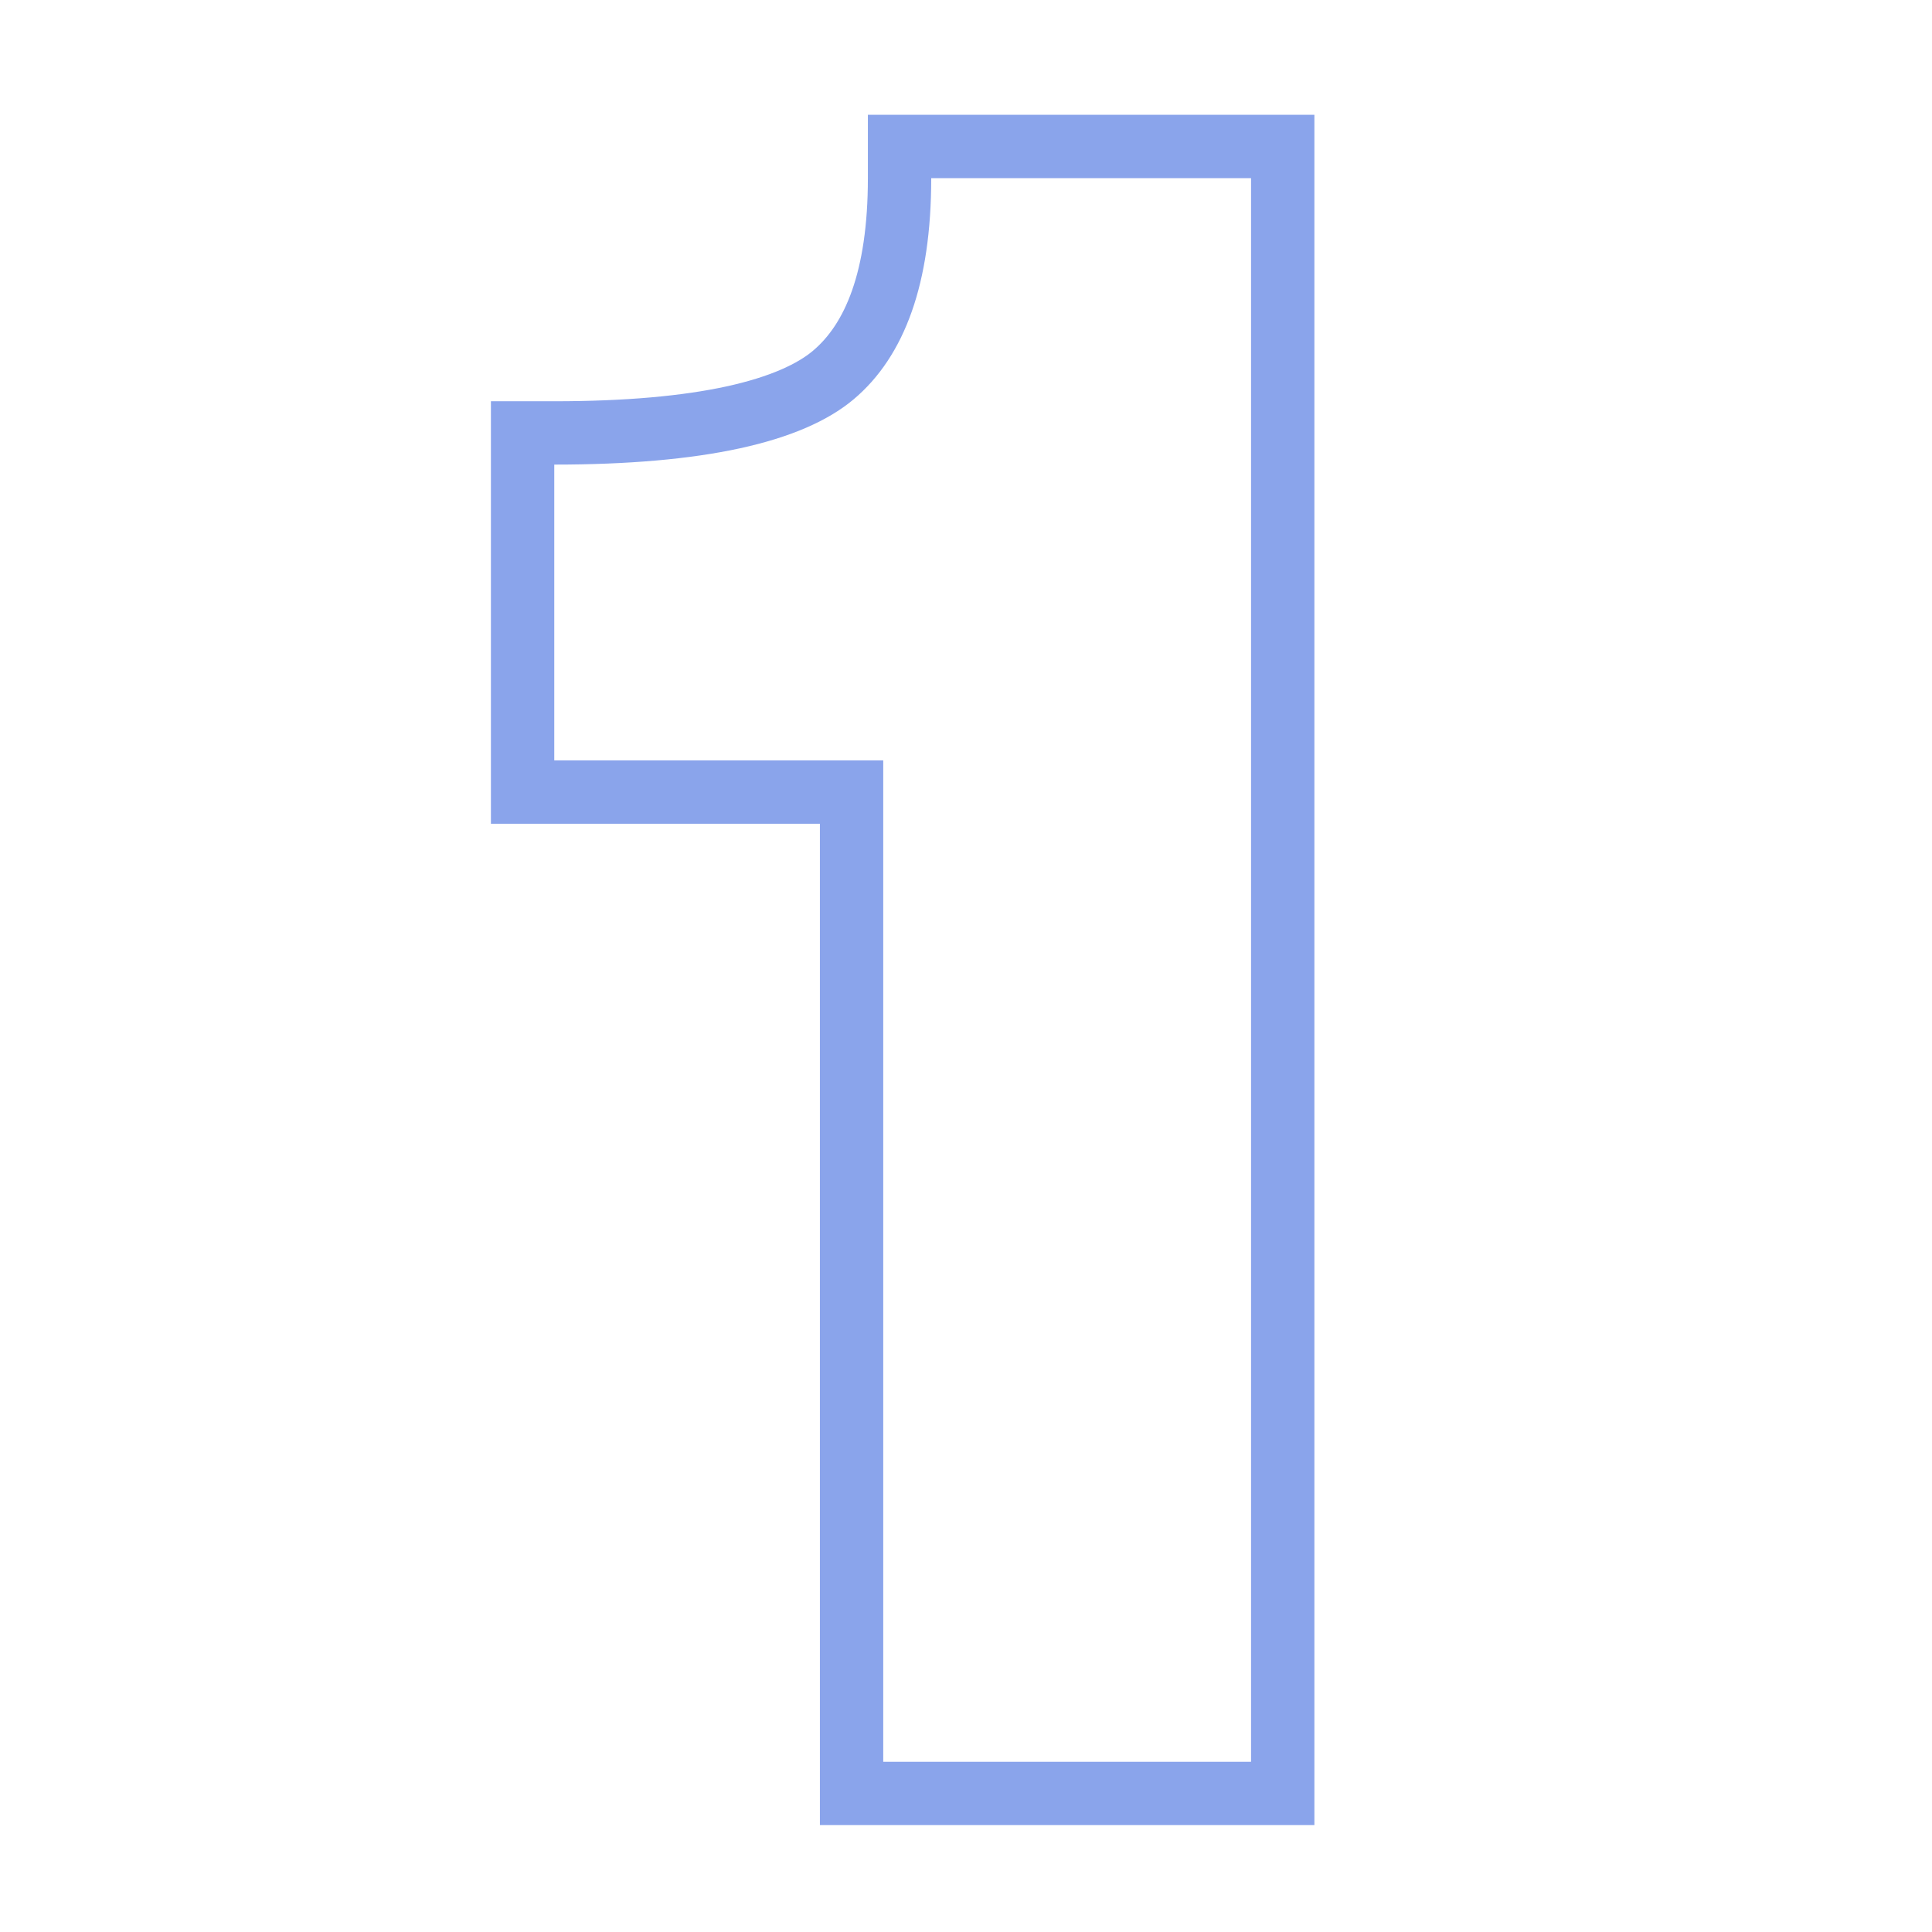
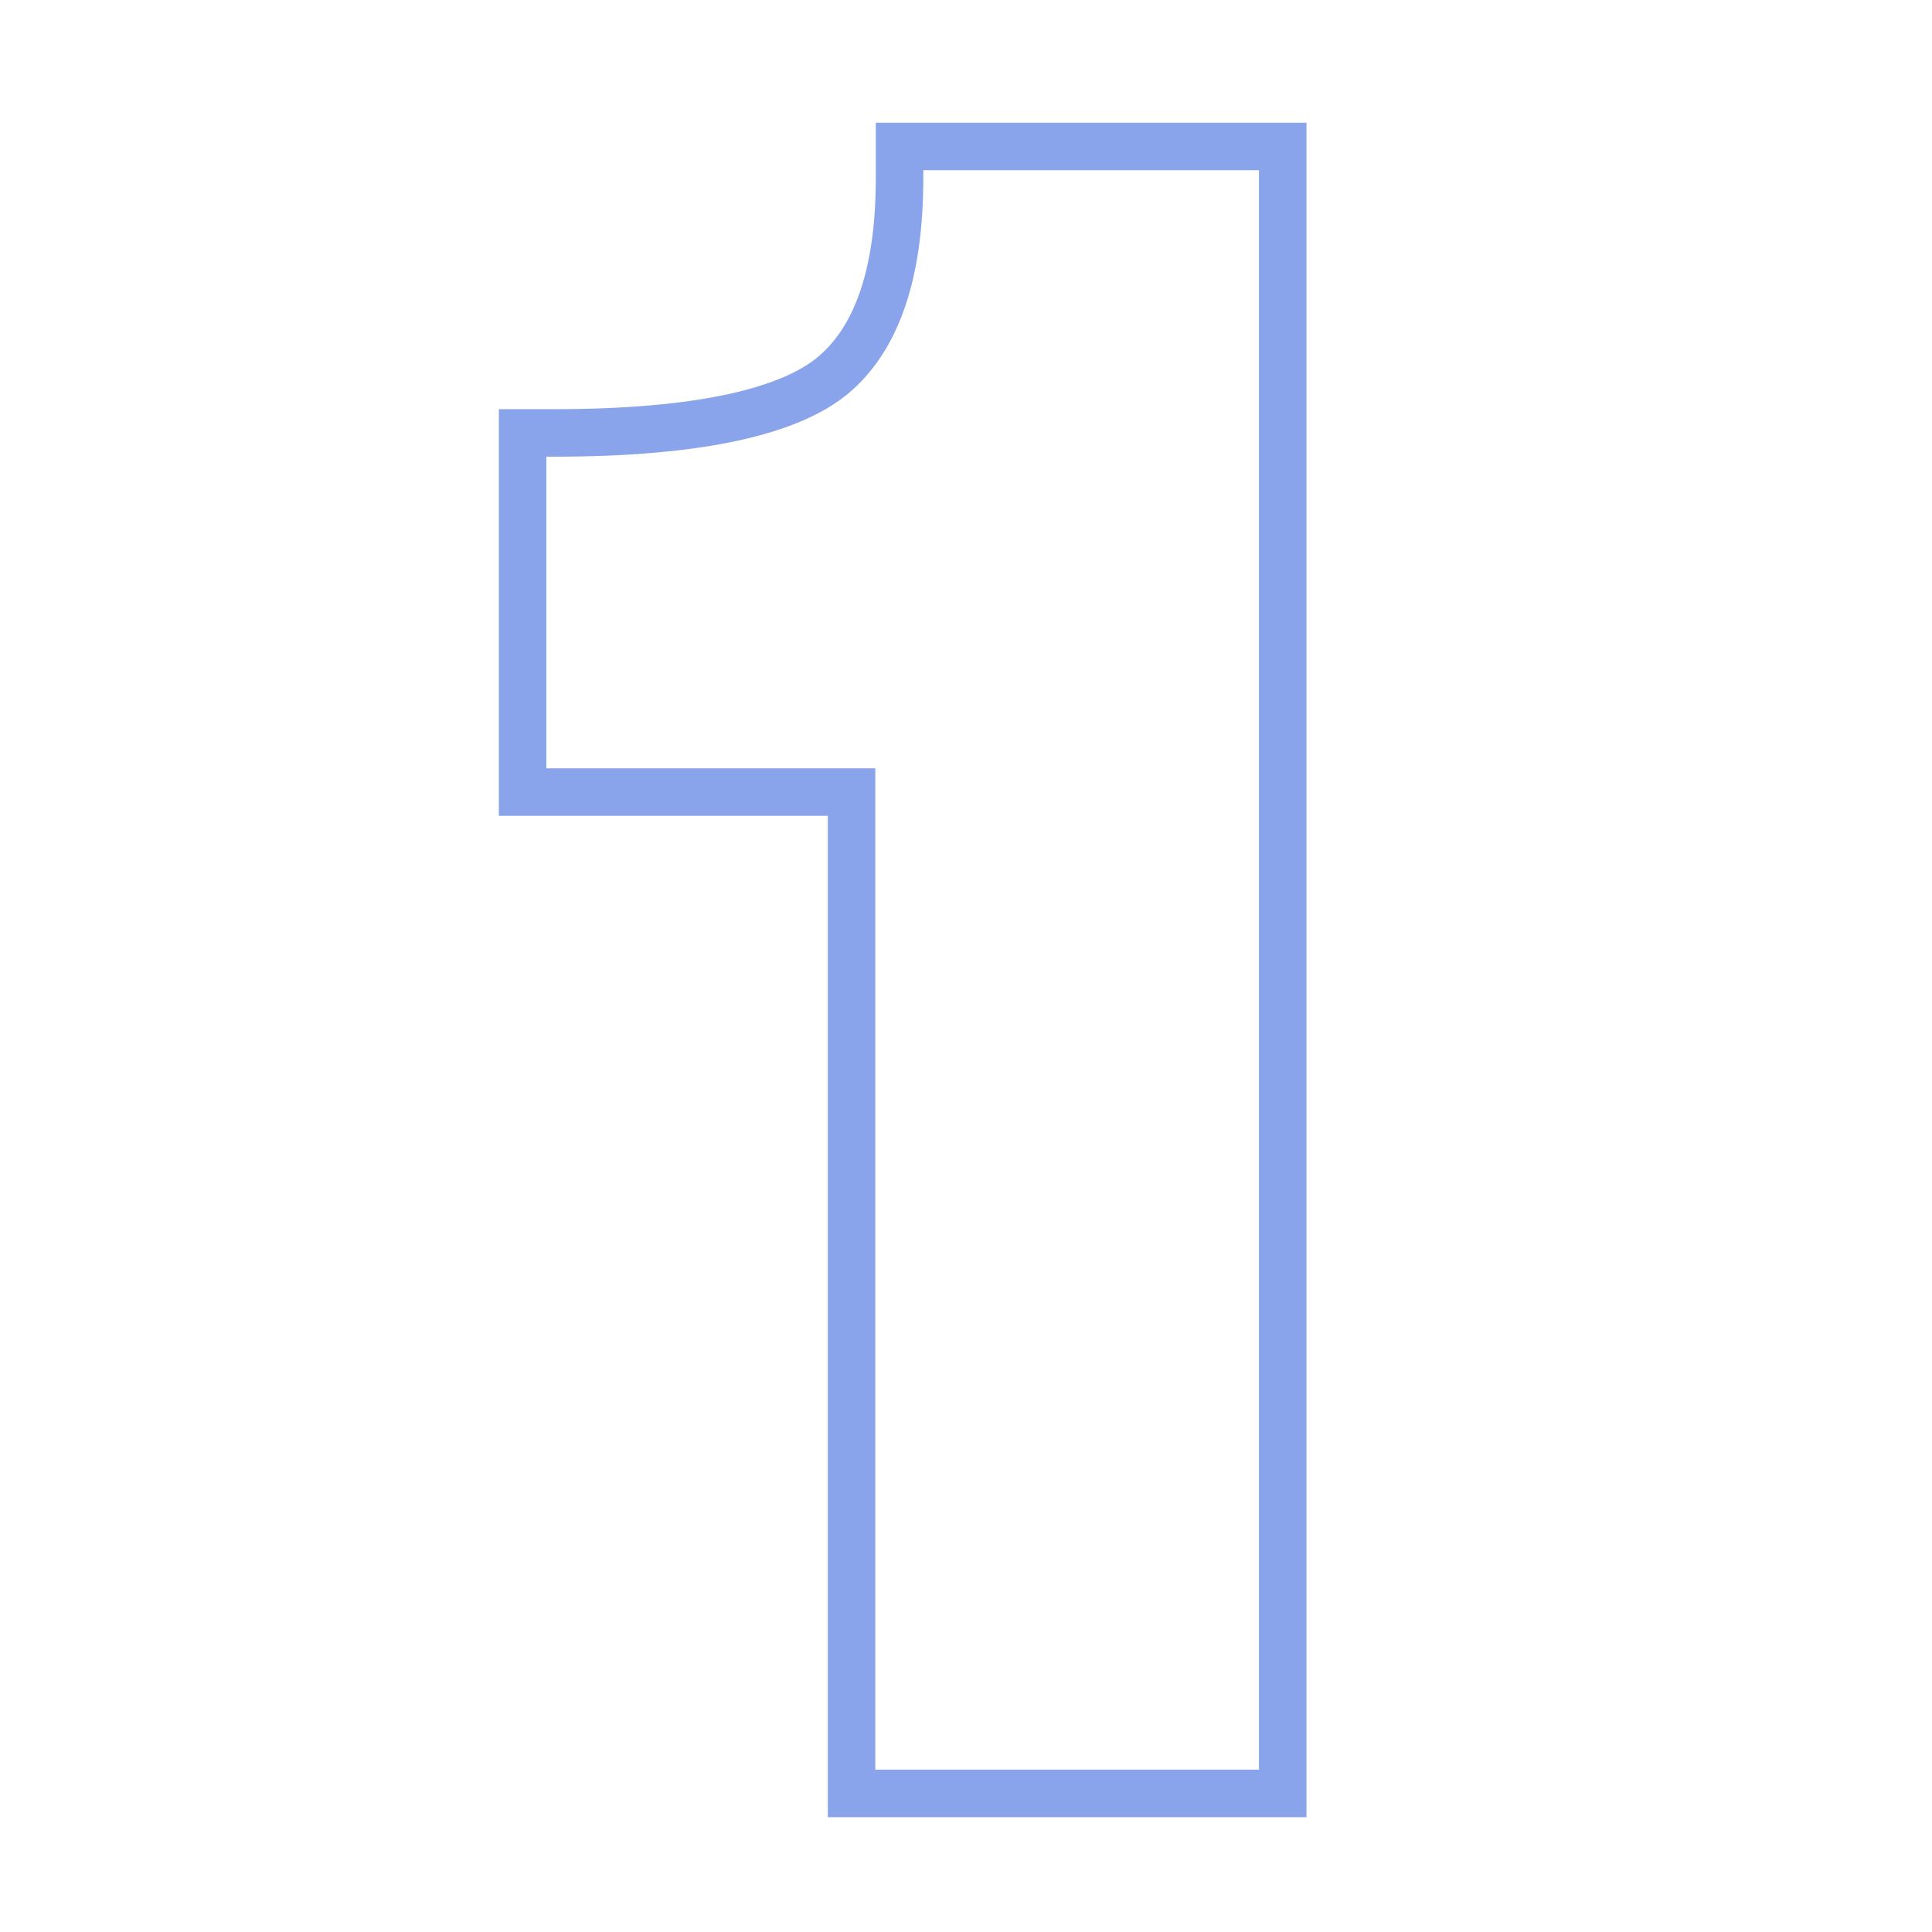
<svg xmlns="http://www.w3.org/2000/svg" width="1em" height="1em" viewBox="0 0 60 61" fill="none">
-   <path d="M26.387 55.625V56.625H27.387H39H40V55.625V5.625V4.625H39H28.902H27.902V5.625C27.902 8.774 27.116 10.745 25.806 11.845C25.16 12.387 24.138 12.853 22.648 13.178C21.166 13.5 19.289 13.669 17 13.669H16V14.669V24.008V25.008H17H26.387V55.625Z" stroke="#8AA4EB" stroke-width="2" />
+   <path d="M26.387 55.625V56.625H27.387H39H40V55.625V5.625V4.625H39H28.902H27.902V5.625C27.902 8.774 27.116 10.745 25.806 11.845C25.16 12.387 24.138 12.853 22.648 13.178C21.166 13.5 19.289 13.669 17 13.669H16V14.669V24.008V25.008H17H26.387V55.625Z" stroke="#8AA4EB" stroke-width="1.5" />
</svg>
